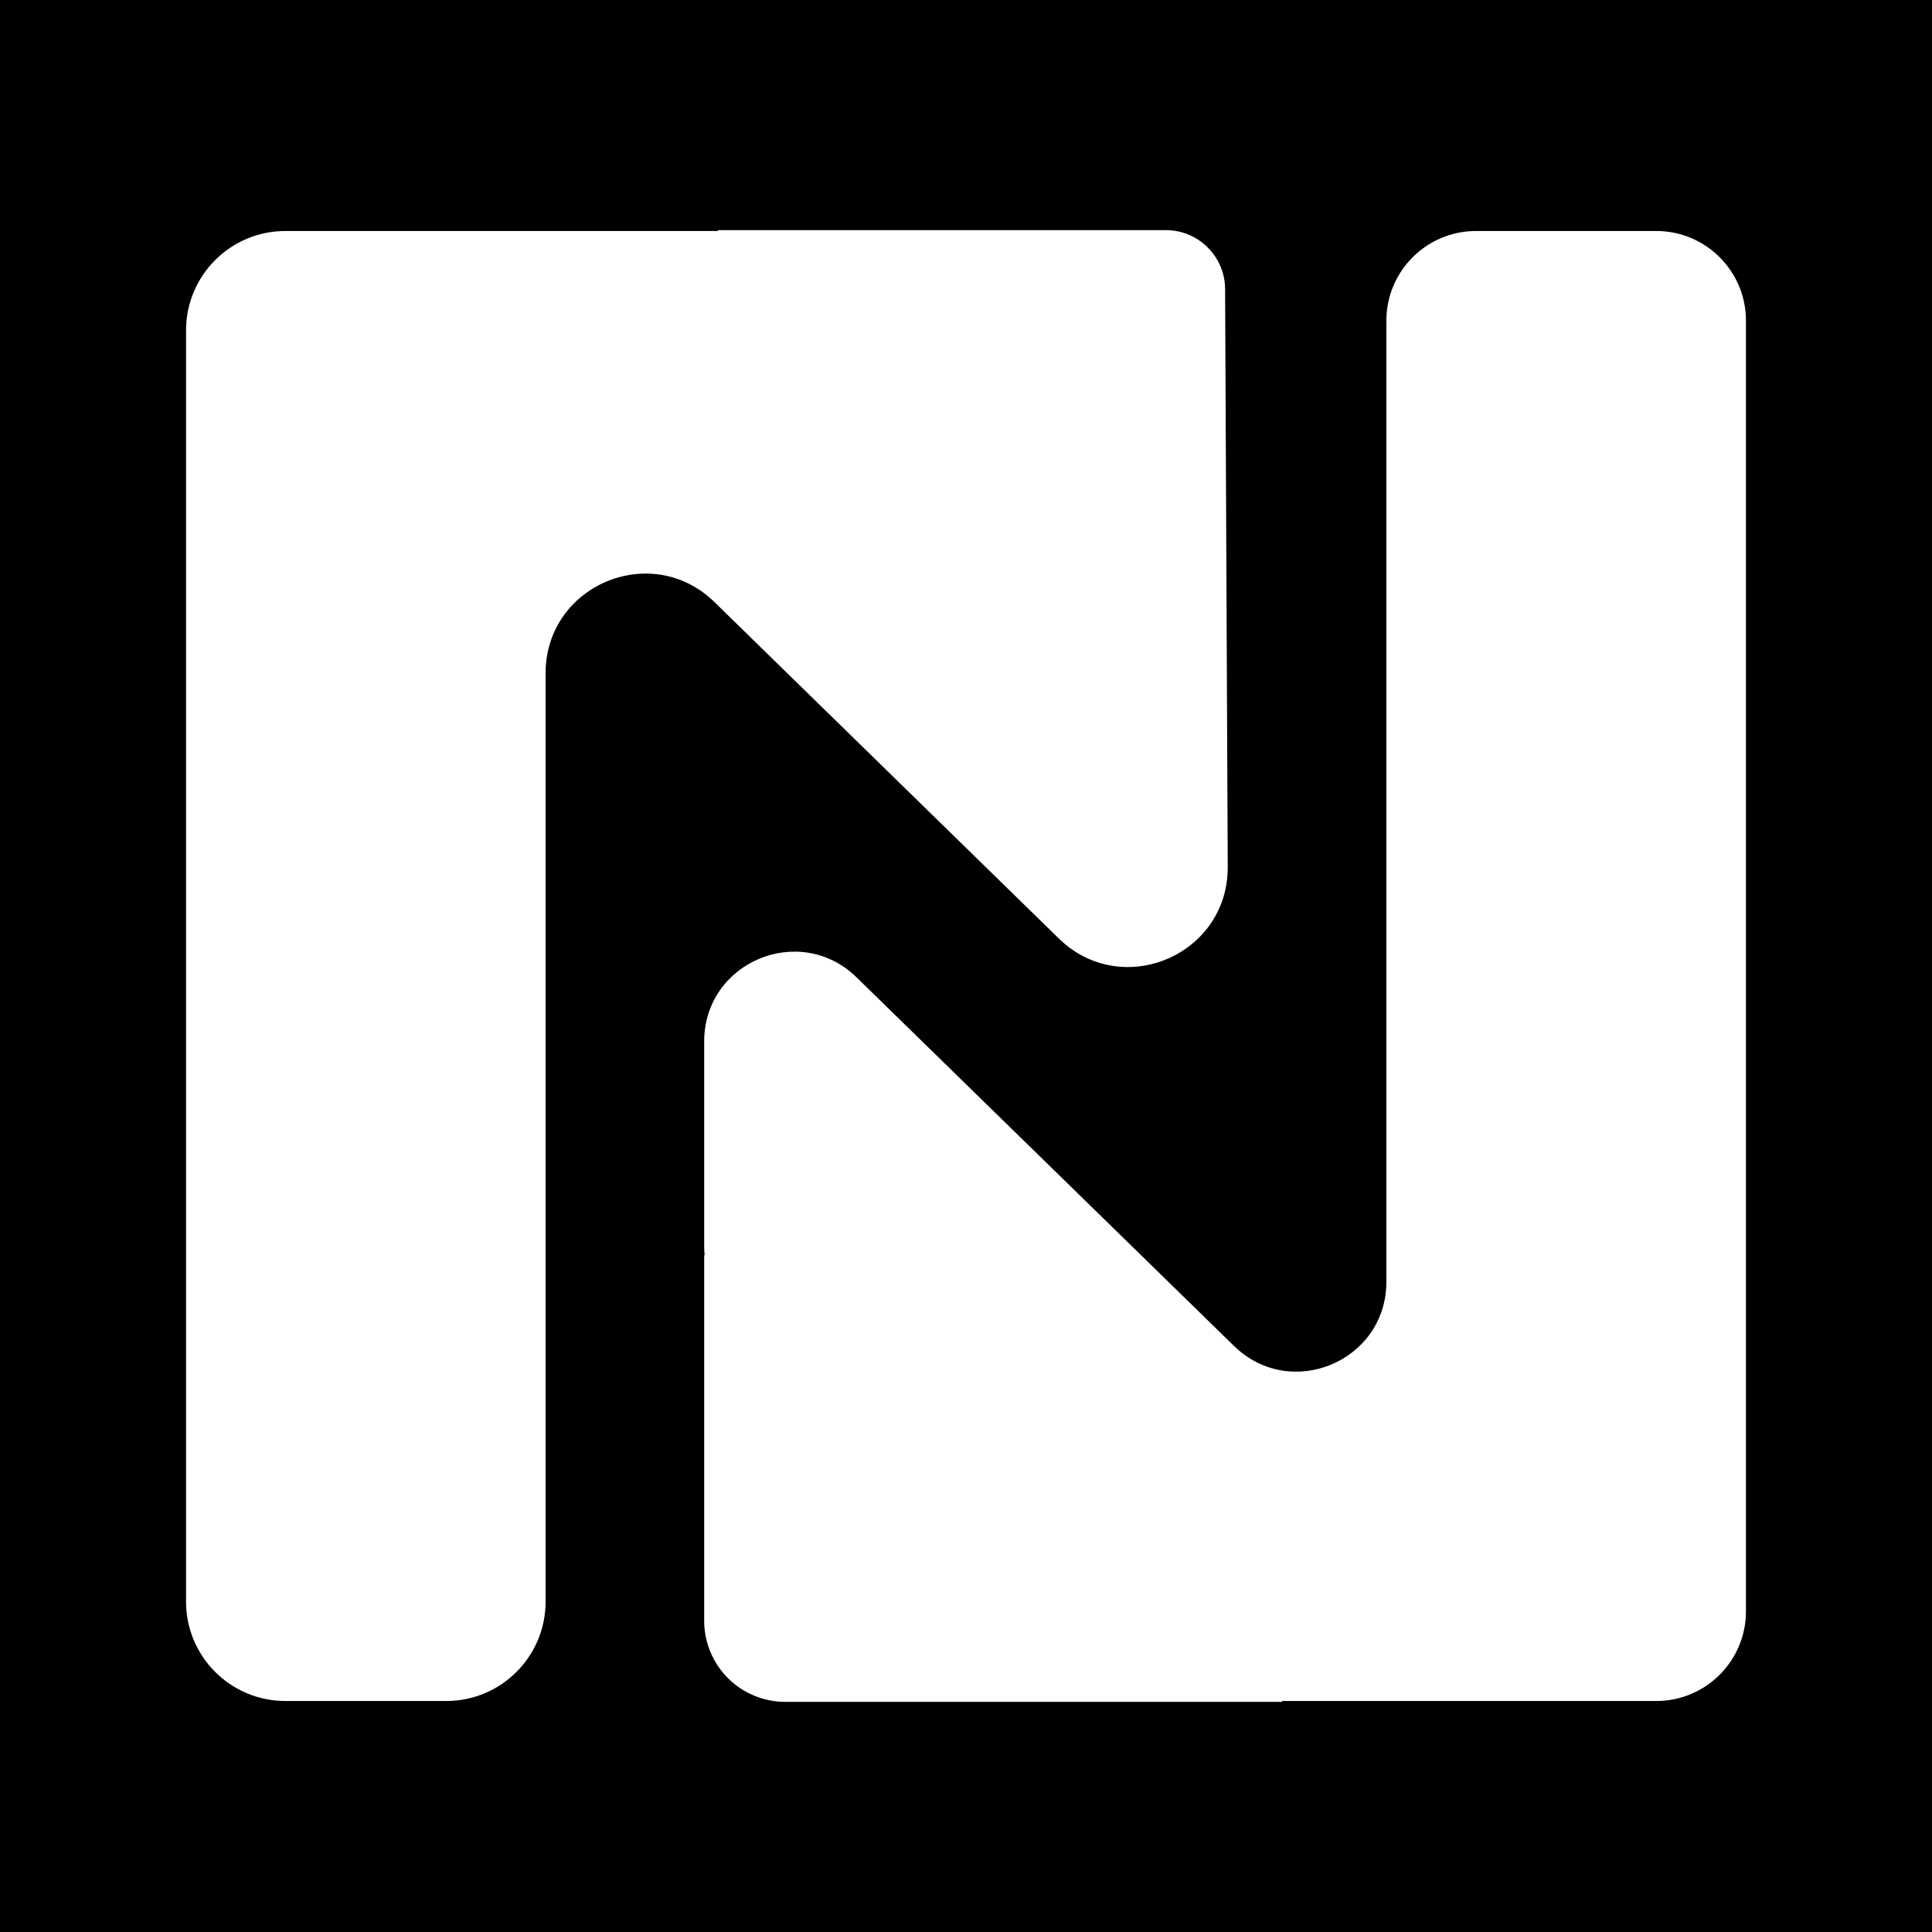
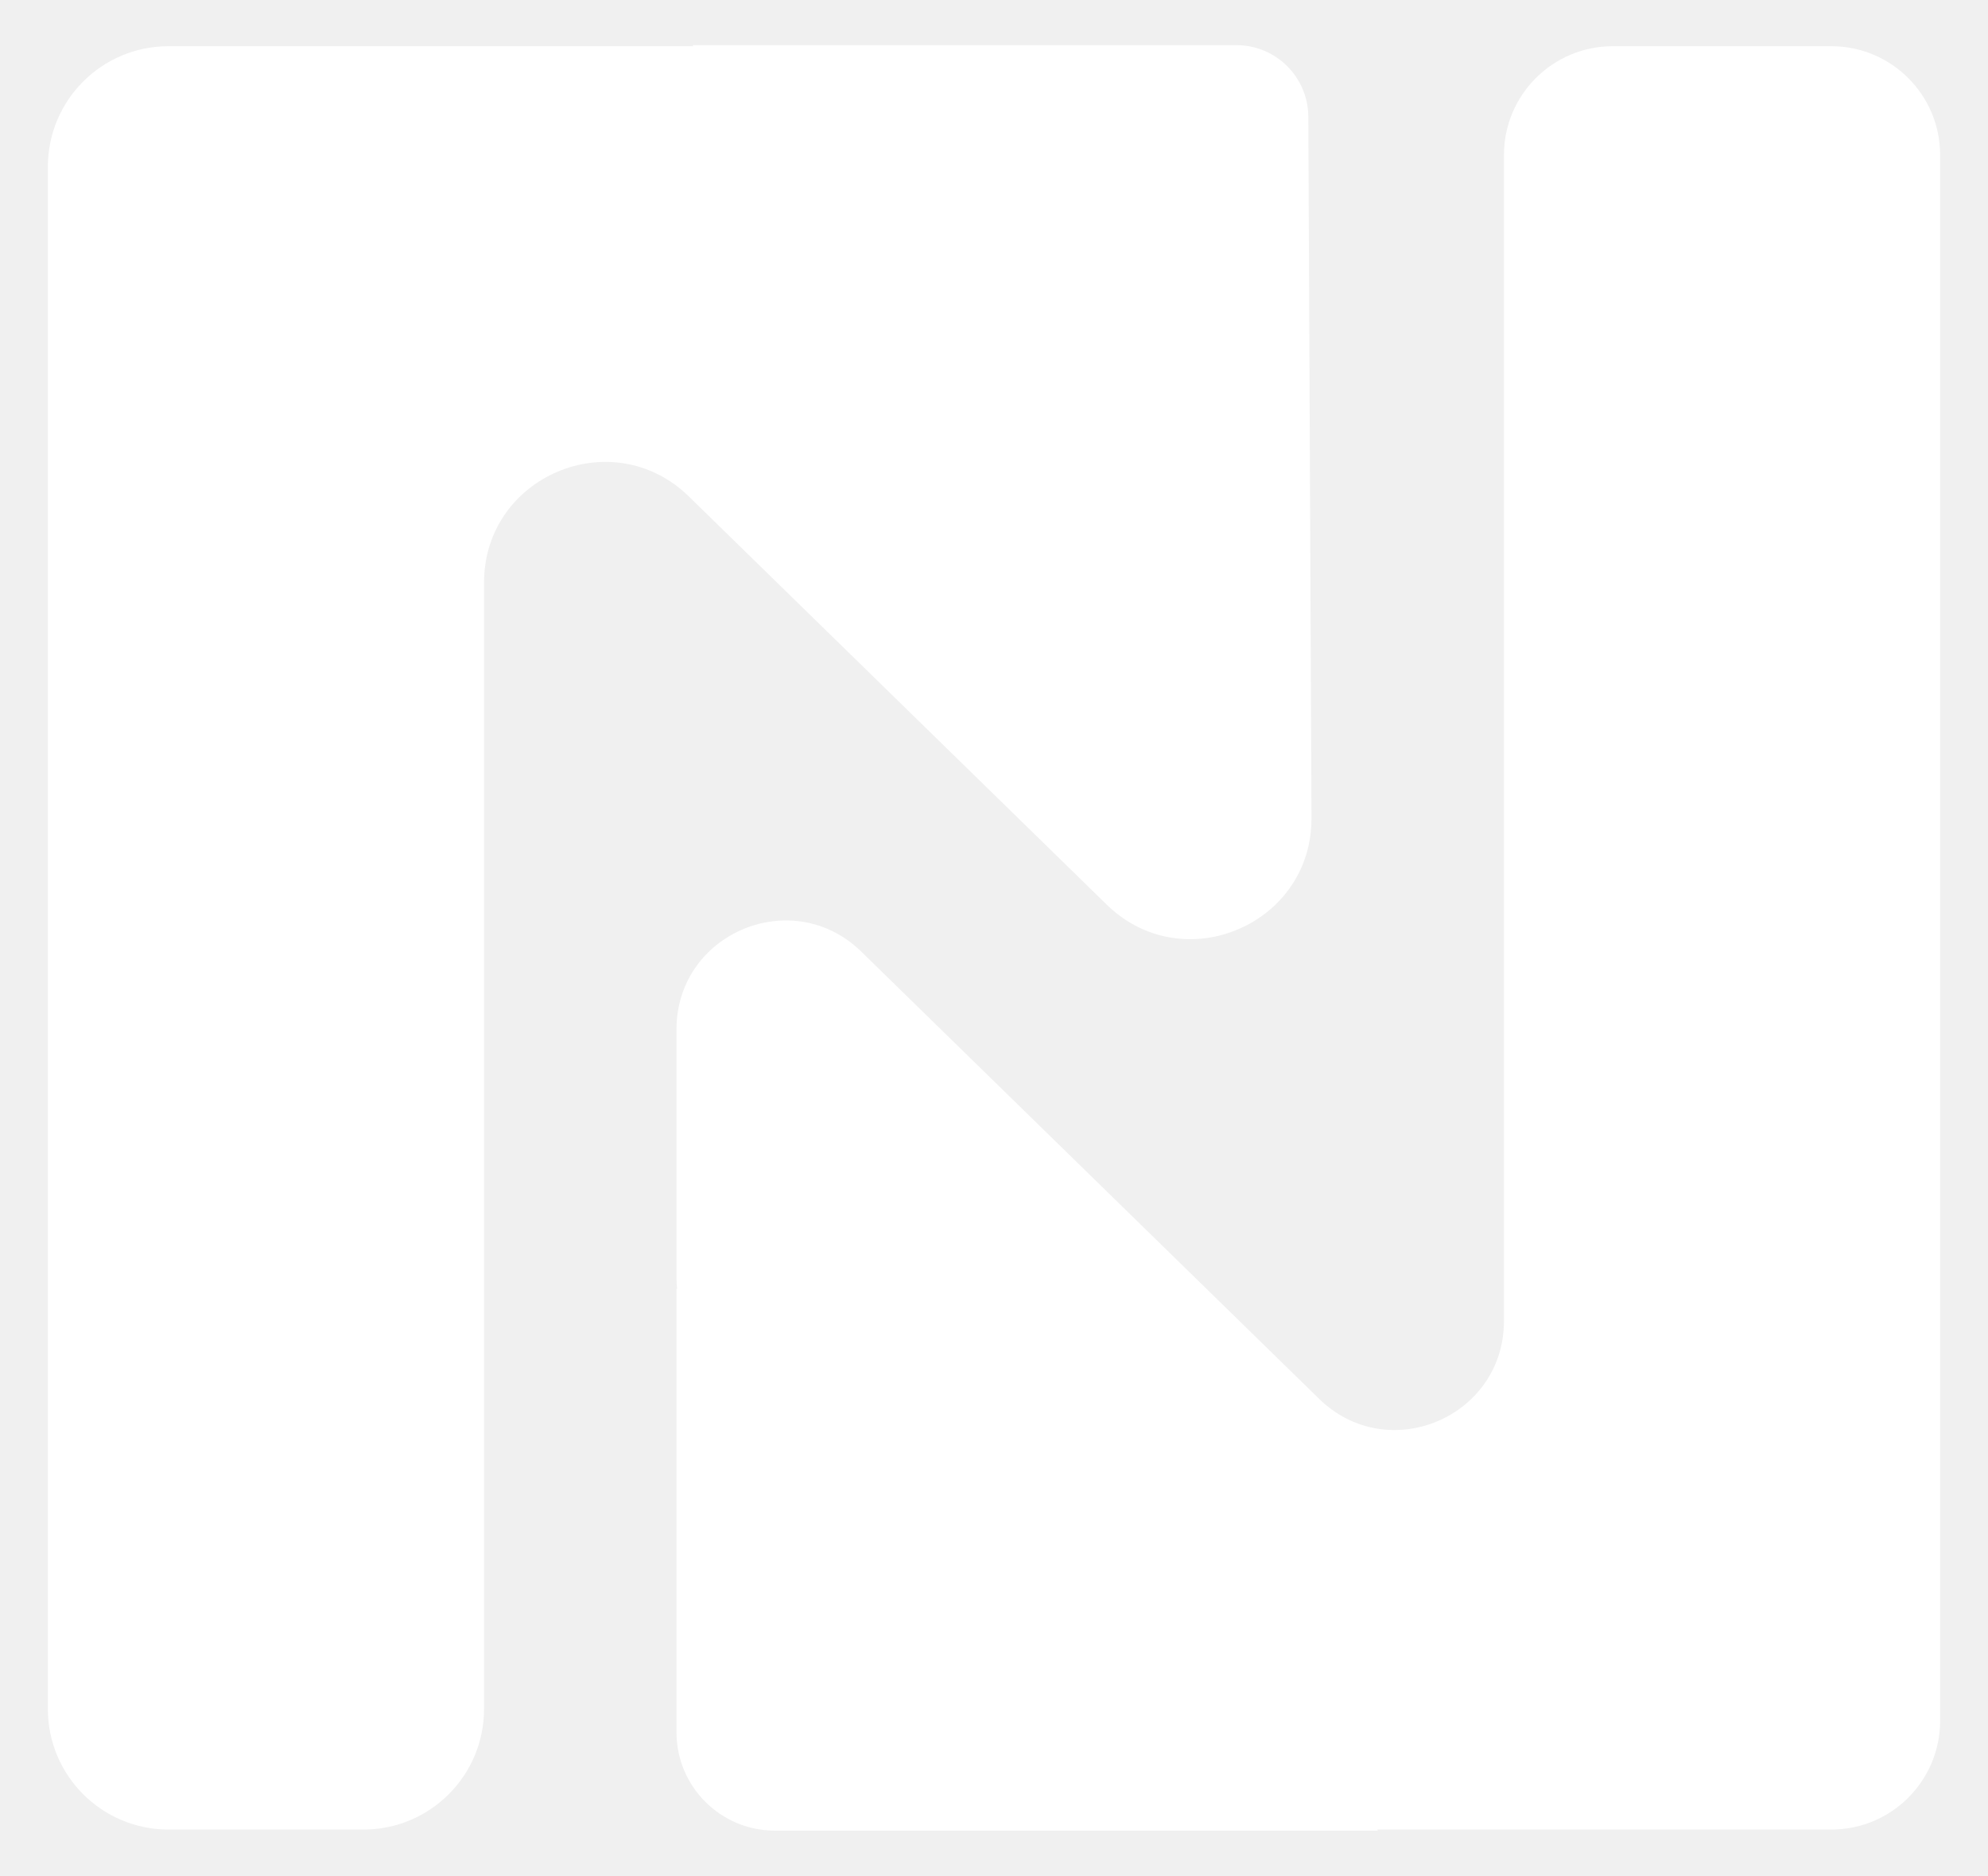
- <svg xmlns="http://www.w3.org/2000/svg" id="Layer_1" data-name="Layer 1" viewBox="0 0 1080 1080">
-   <defs>
-     <style>.cls-1{fill:#fff;}</style>
-   </defs>
-   <rect width="1080" height="1080" />
-   <path class="cls-1" d="M684.84,161.77a33.13,33.13,0,0,0-33.14-33.13H401.06l.38.49H159.56A55.55,55.55,0,0,0,104,184.68V895.32a55.55,55.55,0,0,0,55.56,55.55h89.88A55.55,55.55,0,0,0,305,895.31v-519c0-49.18,59.2-74.11,94.38-39.75L591.94,524.67c31.9,31.16,83.55,13.57,92.9-26.65h0a57.84,57.84,0,0,0,1.48-13.1Z" />
-   <path class="cls-1" d="M925.86,129.13H825.14A50.13,50.13,0,0,0,775,179.27V716.53c0,44.39-53.43,66.88-85.18,35.87l-211-206.06c-31.76-31-85.18-8.52-85.18,35.87V696.59a50.65,50.65,0,0,0,.28,5.24l-.28-.22V906A45.33,45.33,0,0,0,439,951.36H717.07l-.63-.49H925.86A50.14,50.14,0,0,0,976,900.73V179.27A50.14,50.14,0,0,0,925.86,129.13Z" />
+ <svg xmlns="http://www.w3.org/2000/svg" version="1.1" id="Layer_1" x="0px" y="0px" width="399px" height="376.453px" viewBox="0 0 399 376.453" enable-background="new 0 0 399 376.453" xml:space="preserve">
+   <g>
+     <path fill="#FFFFFF" d="M262.583,23.494c0-7.971-6.461-14.432-14.432-14.432H138.987l0.164,0.213H33.804   c-13.363,0-24.197,10.834-24.197,24.198v309.505c0,13.363,10.834,24.197,24.197,24.197h39.148   c13.364,0,24.197-10.834,24.197-24.197V116.946c0-21.421,25.783-32.278,41.107-17.311l83.863,81.914   c13.896,13.572,36.389,5.91,40.463-11.606l0,0l0,0c0.419-1.802,0.644-3.707,0.644-5.705L262.583,23.494z" />
+     <g>
+       <path fill="#FFFFFF" d="M367.556,9.275h-43.869c-12.061,0-21.838,9.777-21.838,21.838v233.999    c0,19.332-23.267,29.131-37.096,15.623l-91.884-89.748c-13.829-13.508-37.097-3.709-37.097,15.622v49.817    c0,0.766,0.043,1.527,0.123,2.283l-0.123-0.096v89.029c0,10.906,8.842,19.748,19.748,19.748h121.1l-0.276-0.215h91.212    c12.061,0,21.838-9.777,21.838-21.838V31.113C389.394,19.053,379.616,9.275,367.556,9.275z" />
+     </g>
+   </g>
+   <g>
+ </g>
+   <g>
+ </g>
+   <g>
+ </g>
+   <g>
+ </g>
+   <g>
+ </g>
+   <g>
+ </g>
</svg>
